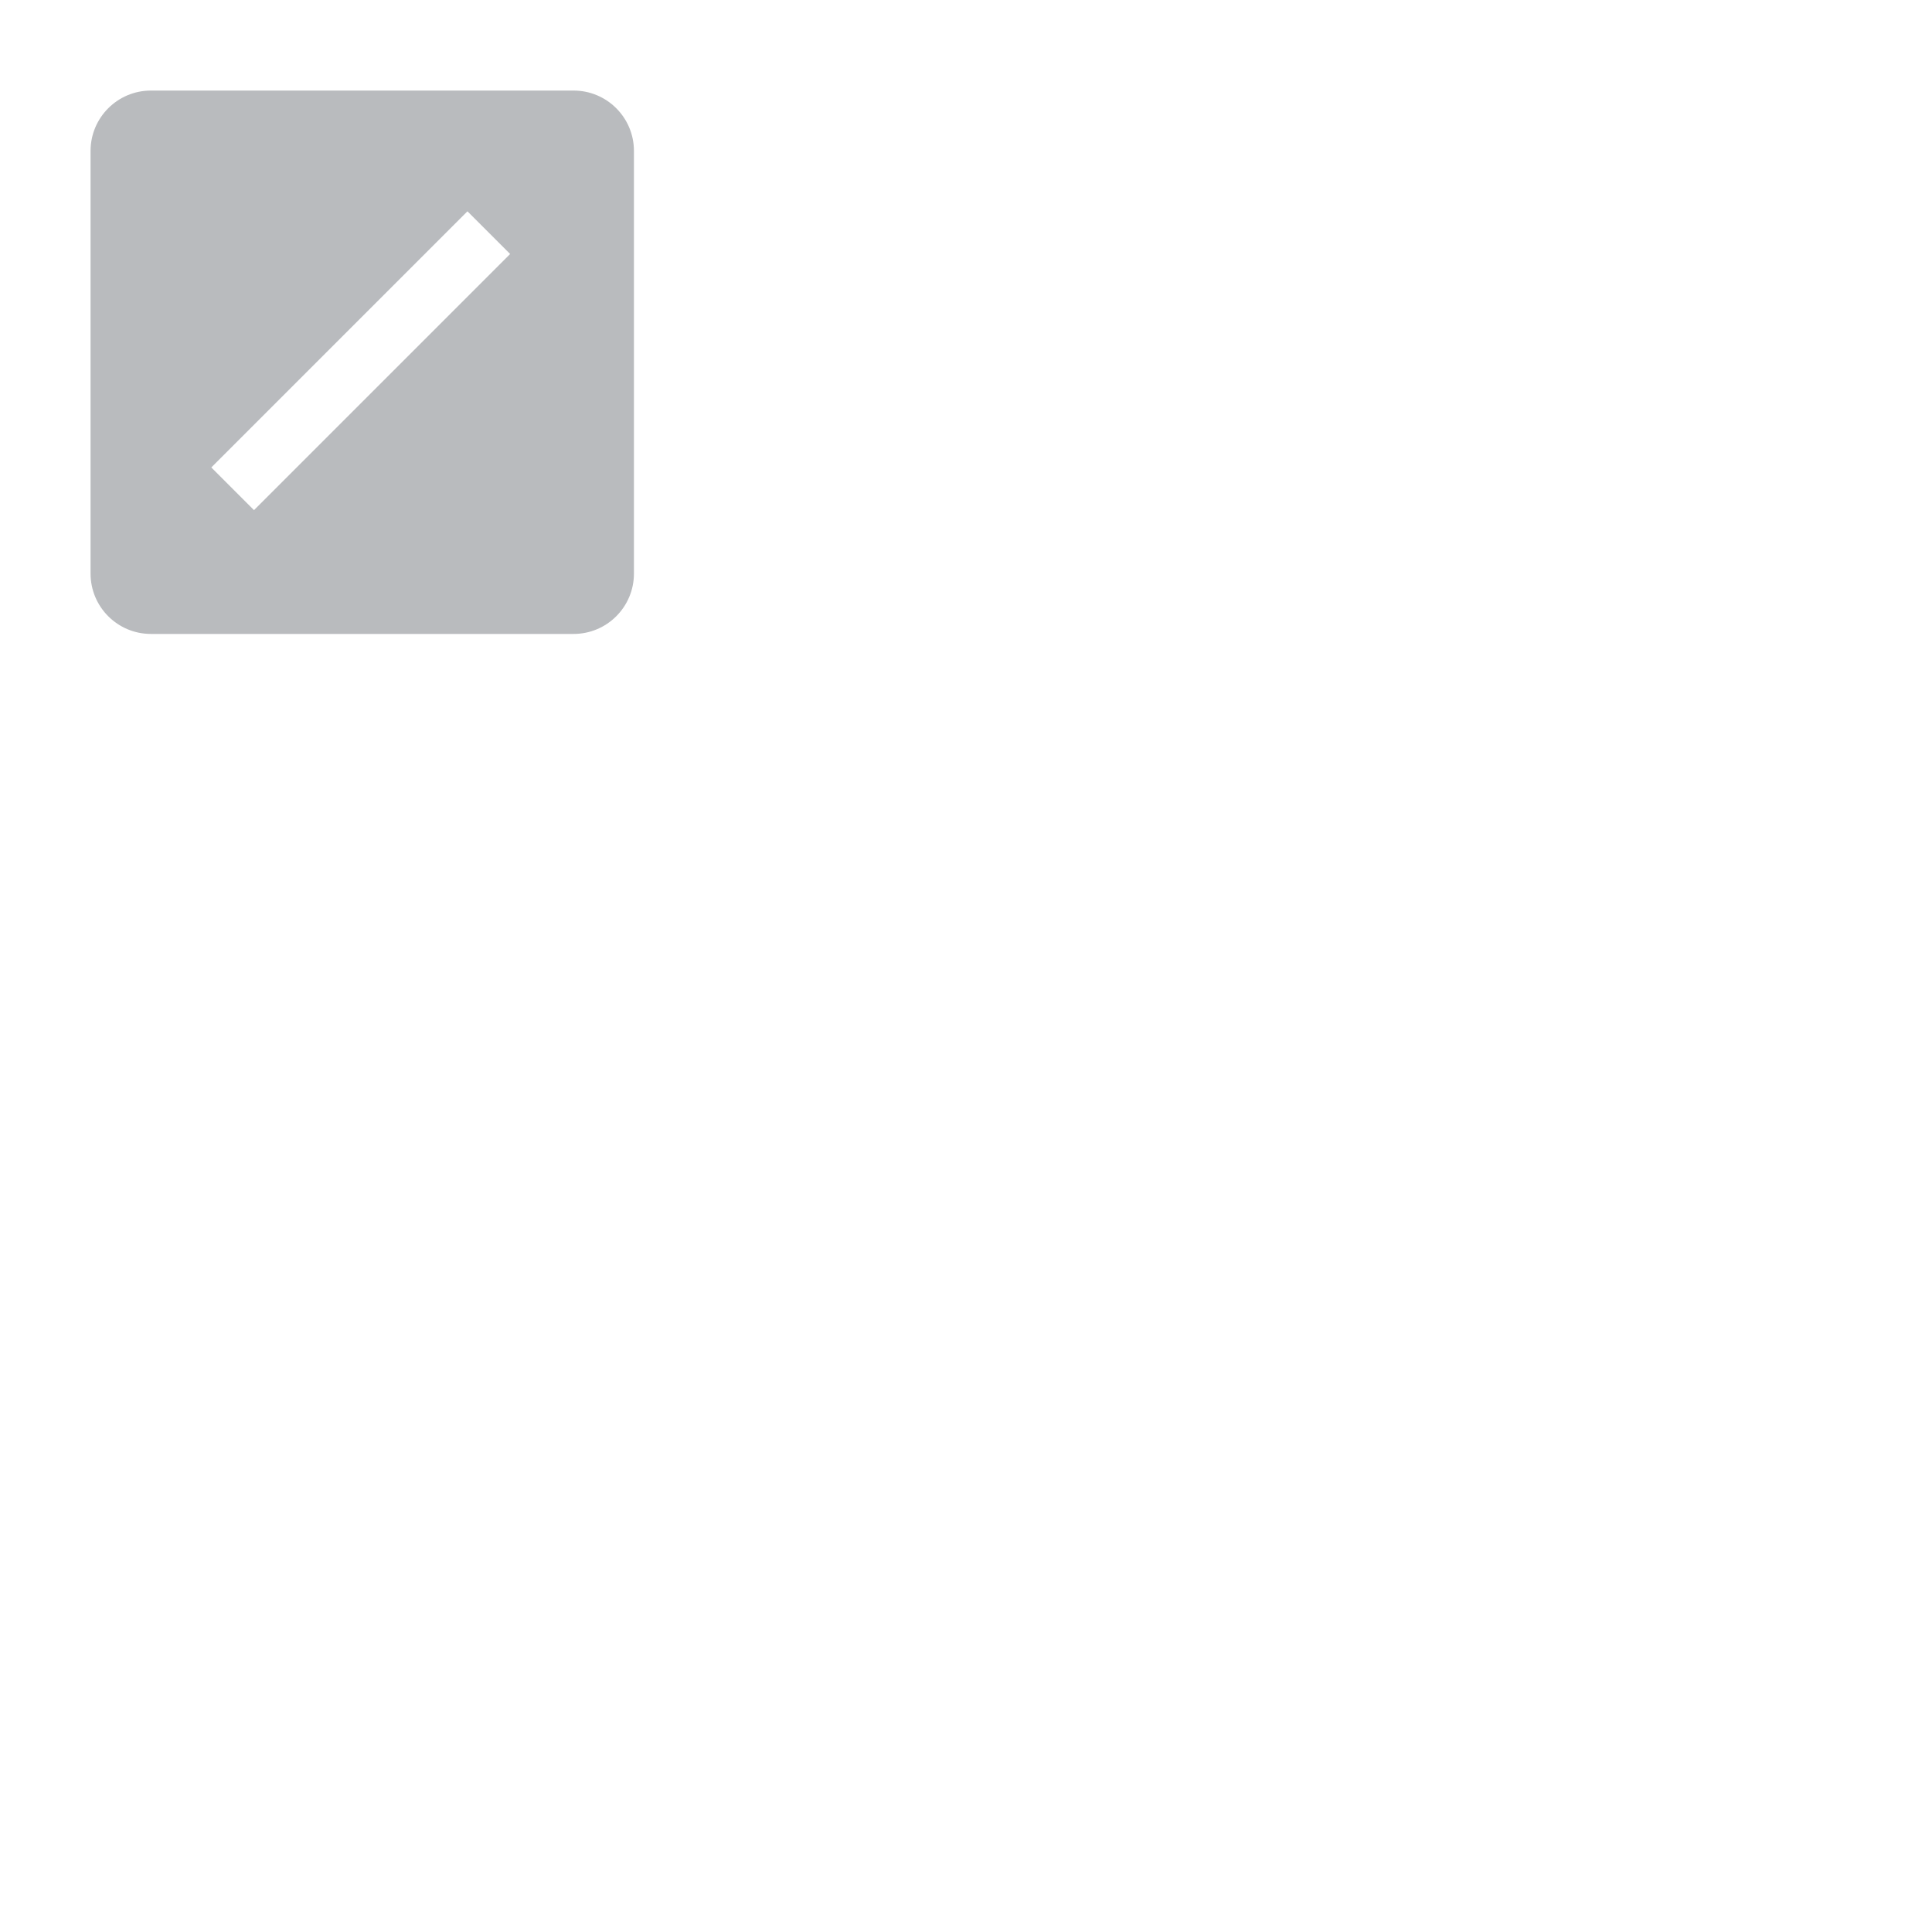
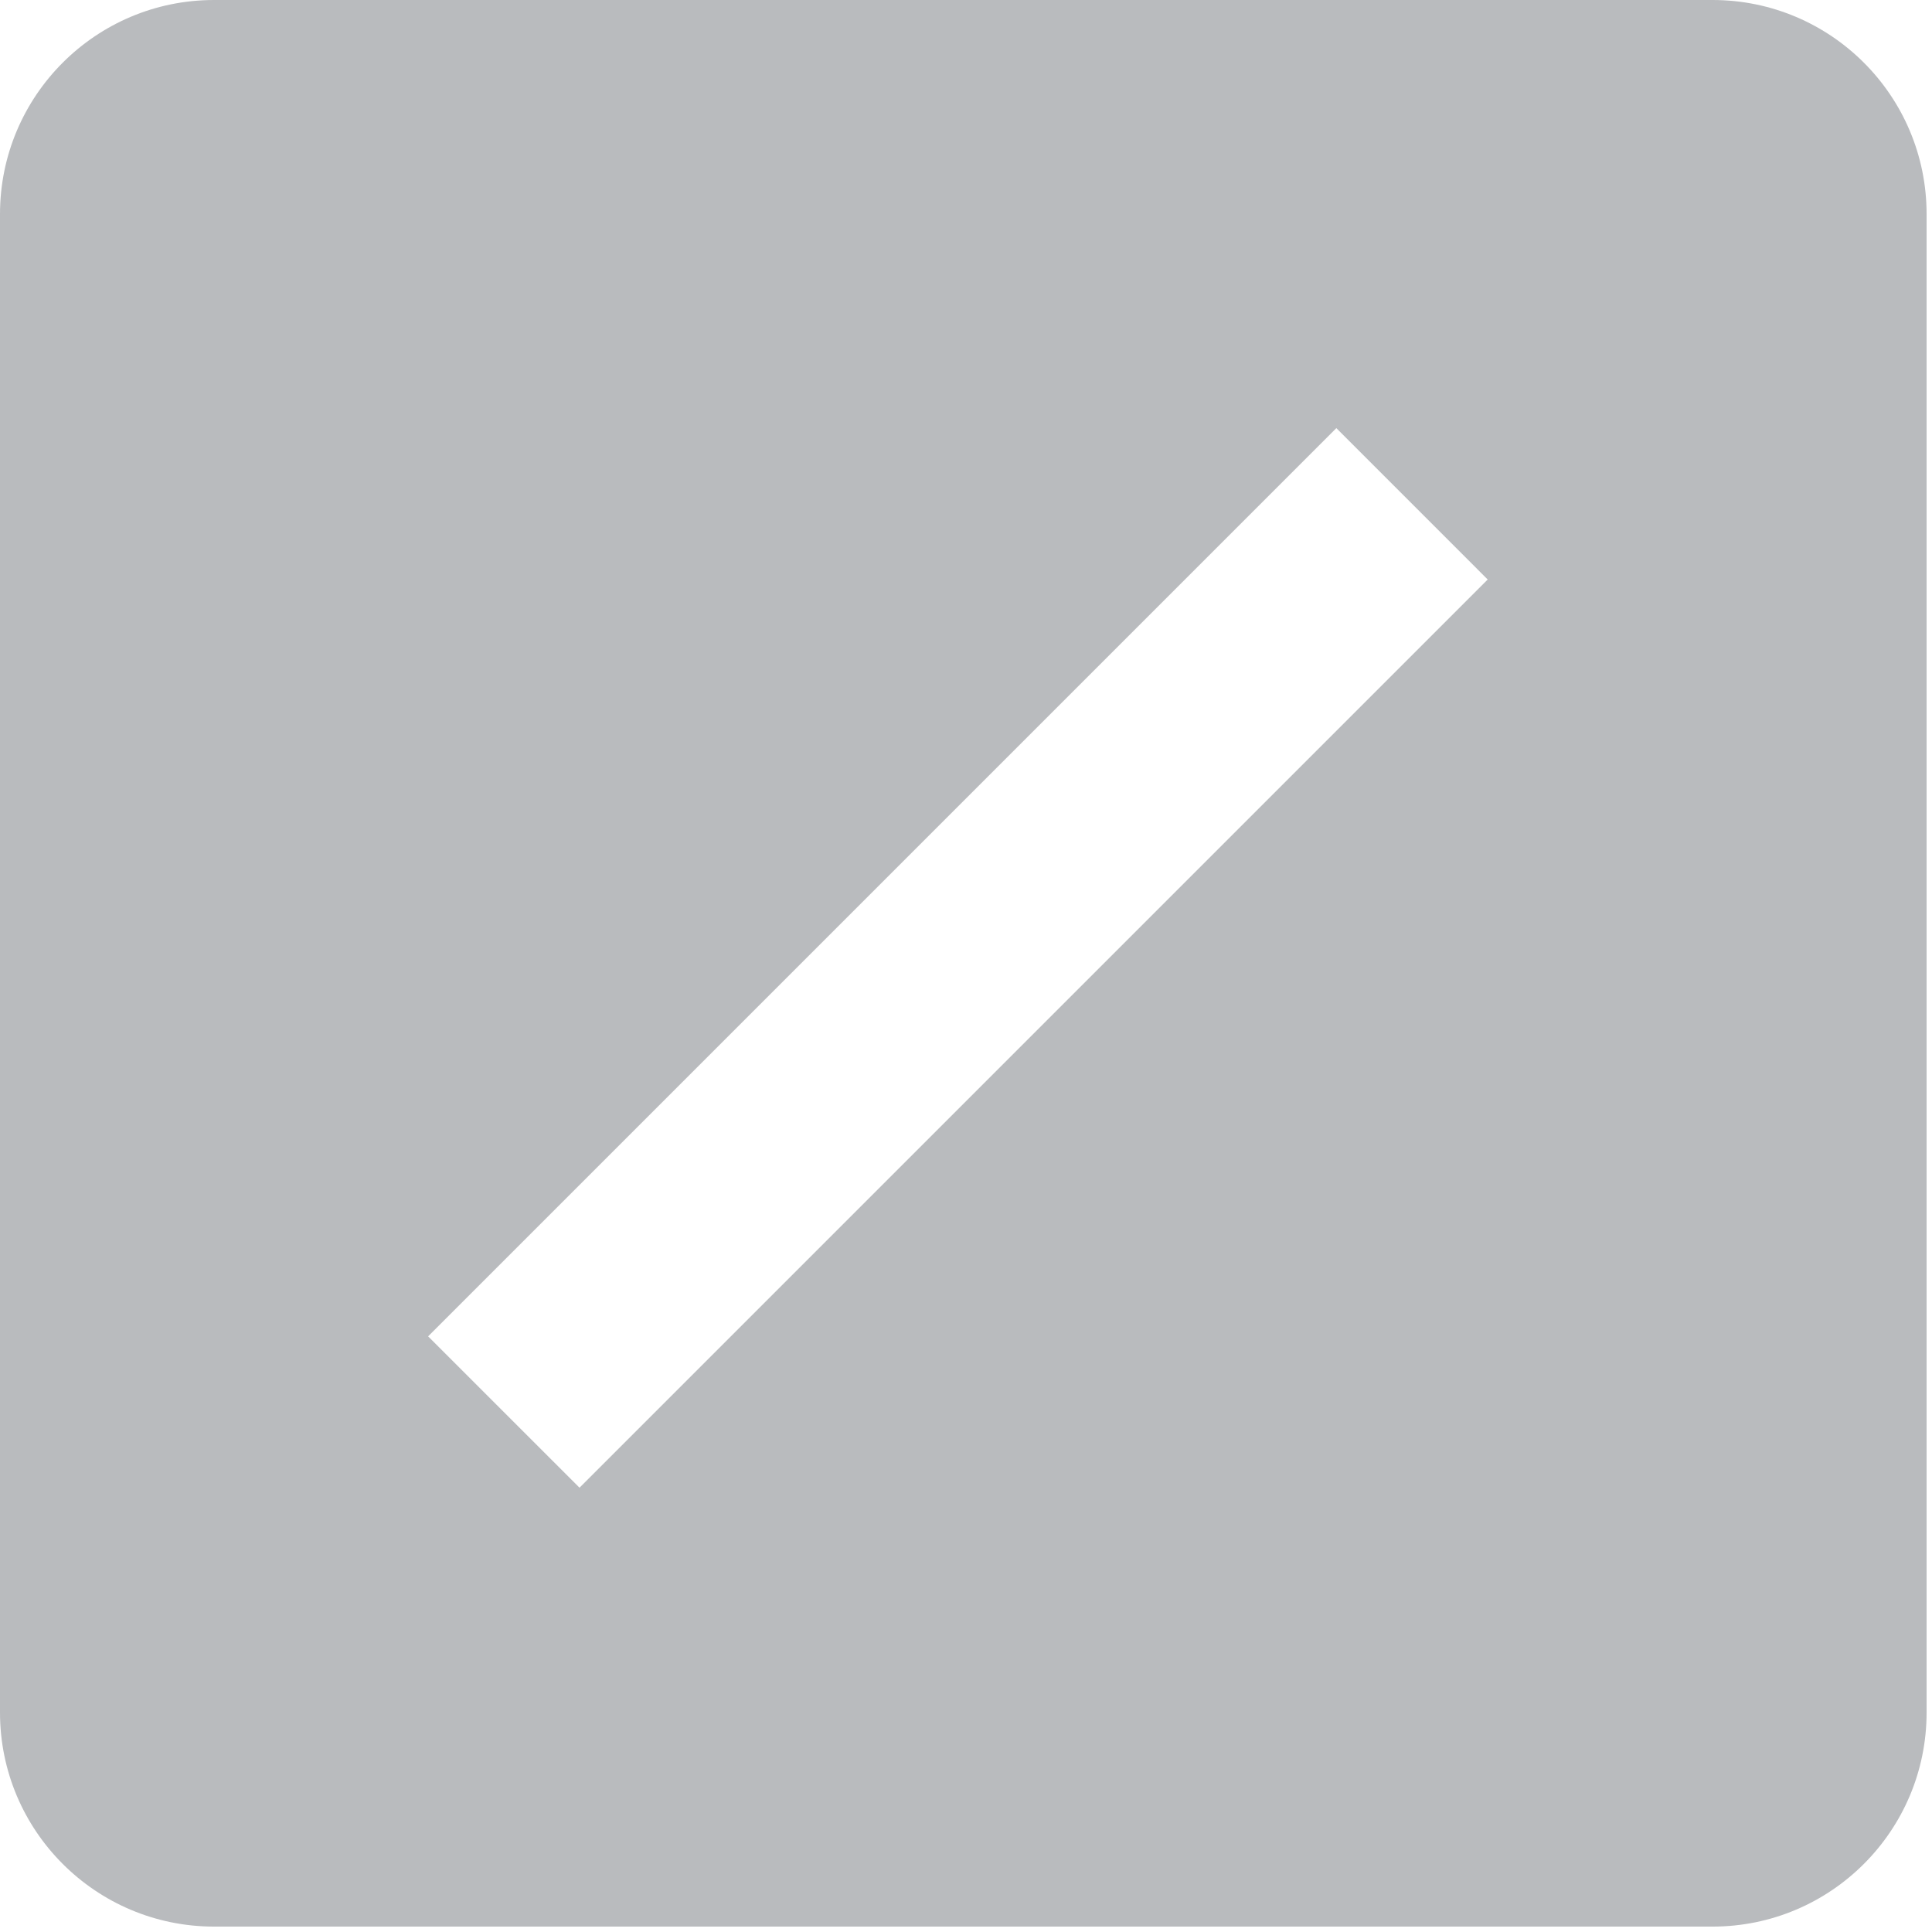
<svg xmlns="http://www.w3.org/2000/svg" class="repliedTextContentIcon-1ivTae" aria-hidden="false" width="64" height="64" viewBox="0 0 64 64">
-   <path fill="#b9bbbe" fill-rule="evenodd" clip-rule="evenodd" d="M5 3C3.895 3 3 3.895 3 5V19C3 20.105 3.895 21 5 21H19C20.105 21 21 20.105 21 19V5C21 3.895 20.105 3 19 3H5ZM16.899 8.414L15.485 7L7 15.485L8.414 16.899L16.899 8.414Z" />
+   <path fill="#b9bbbe" fill-rule="evenodd" clip-rule="evenodd" d="M7.091 0C3.175 0 0 3.175 0 7.091V56.73C0 60.646 3.175 63.821 7.091 63.821H56.73C60.646 63.821 63.821 60.646 63.821 56.73V7.091C63.821 3.175 60.646 0 56.73 0H7.091ZM49.282 19.197 44.268 14.182 14.182 44.268 19.197 49.282 49.282 19.197Z" />
</svg>
